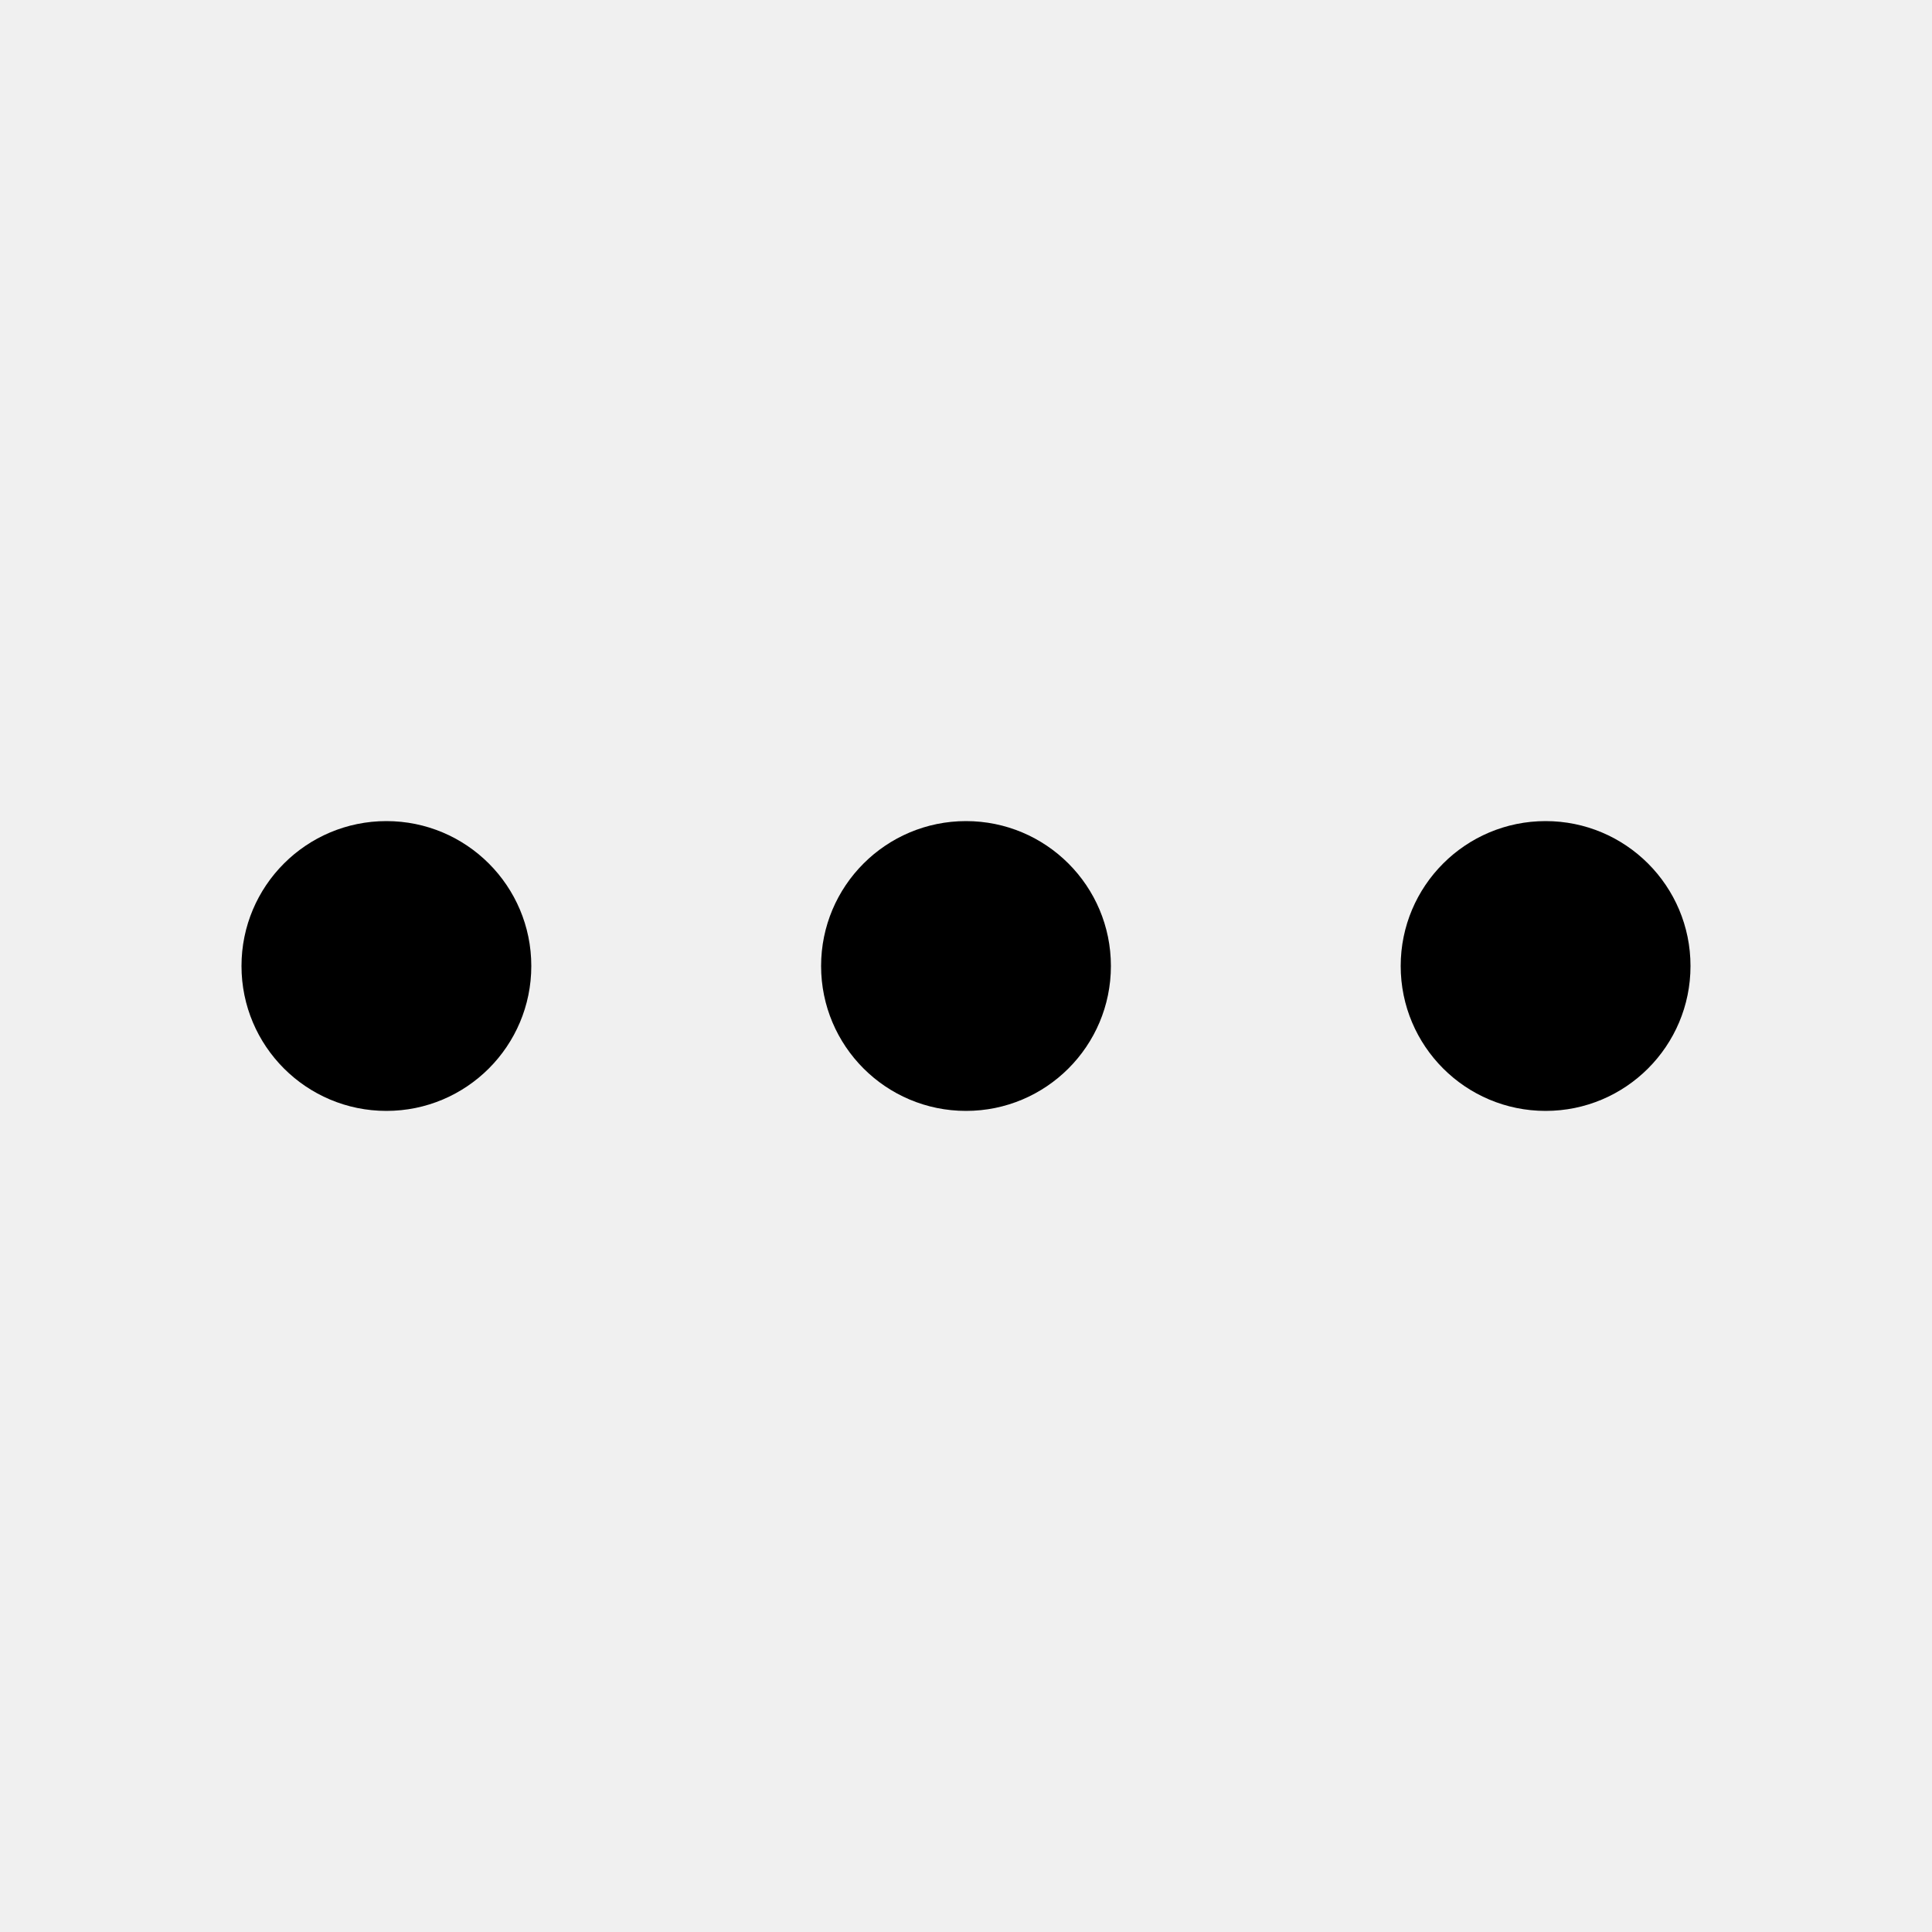
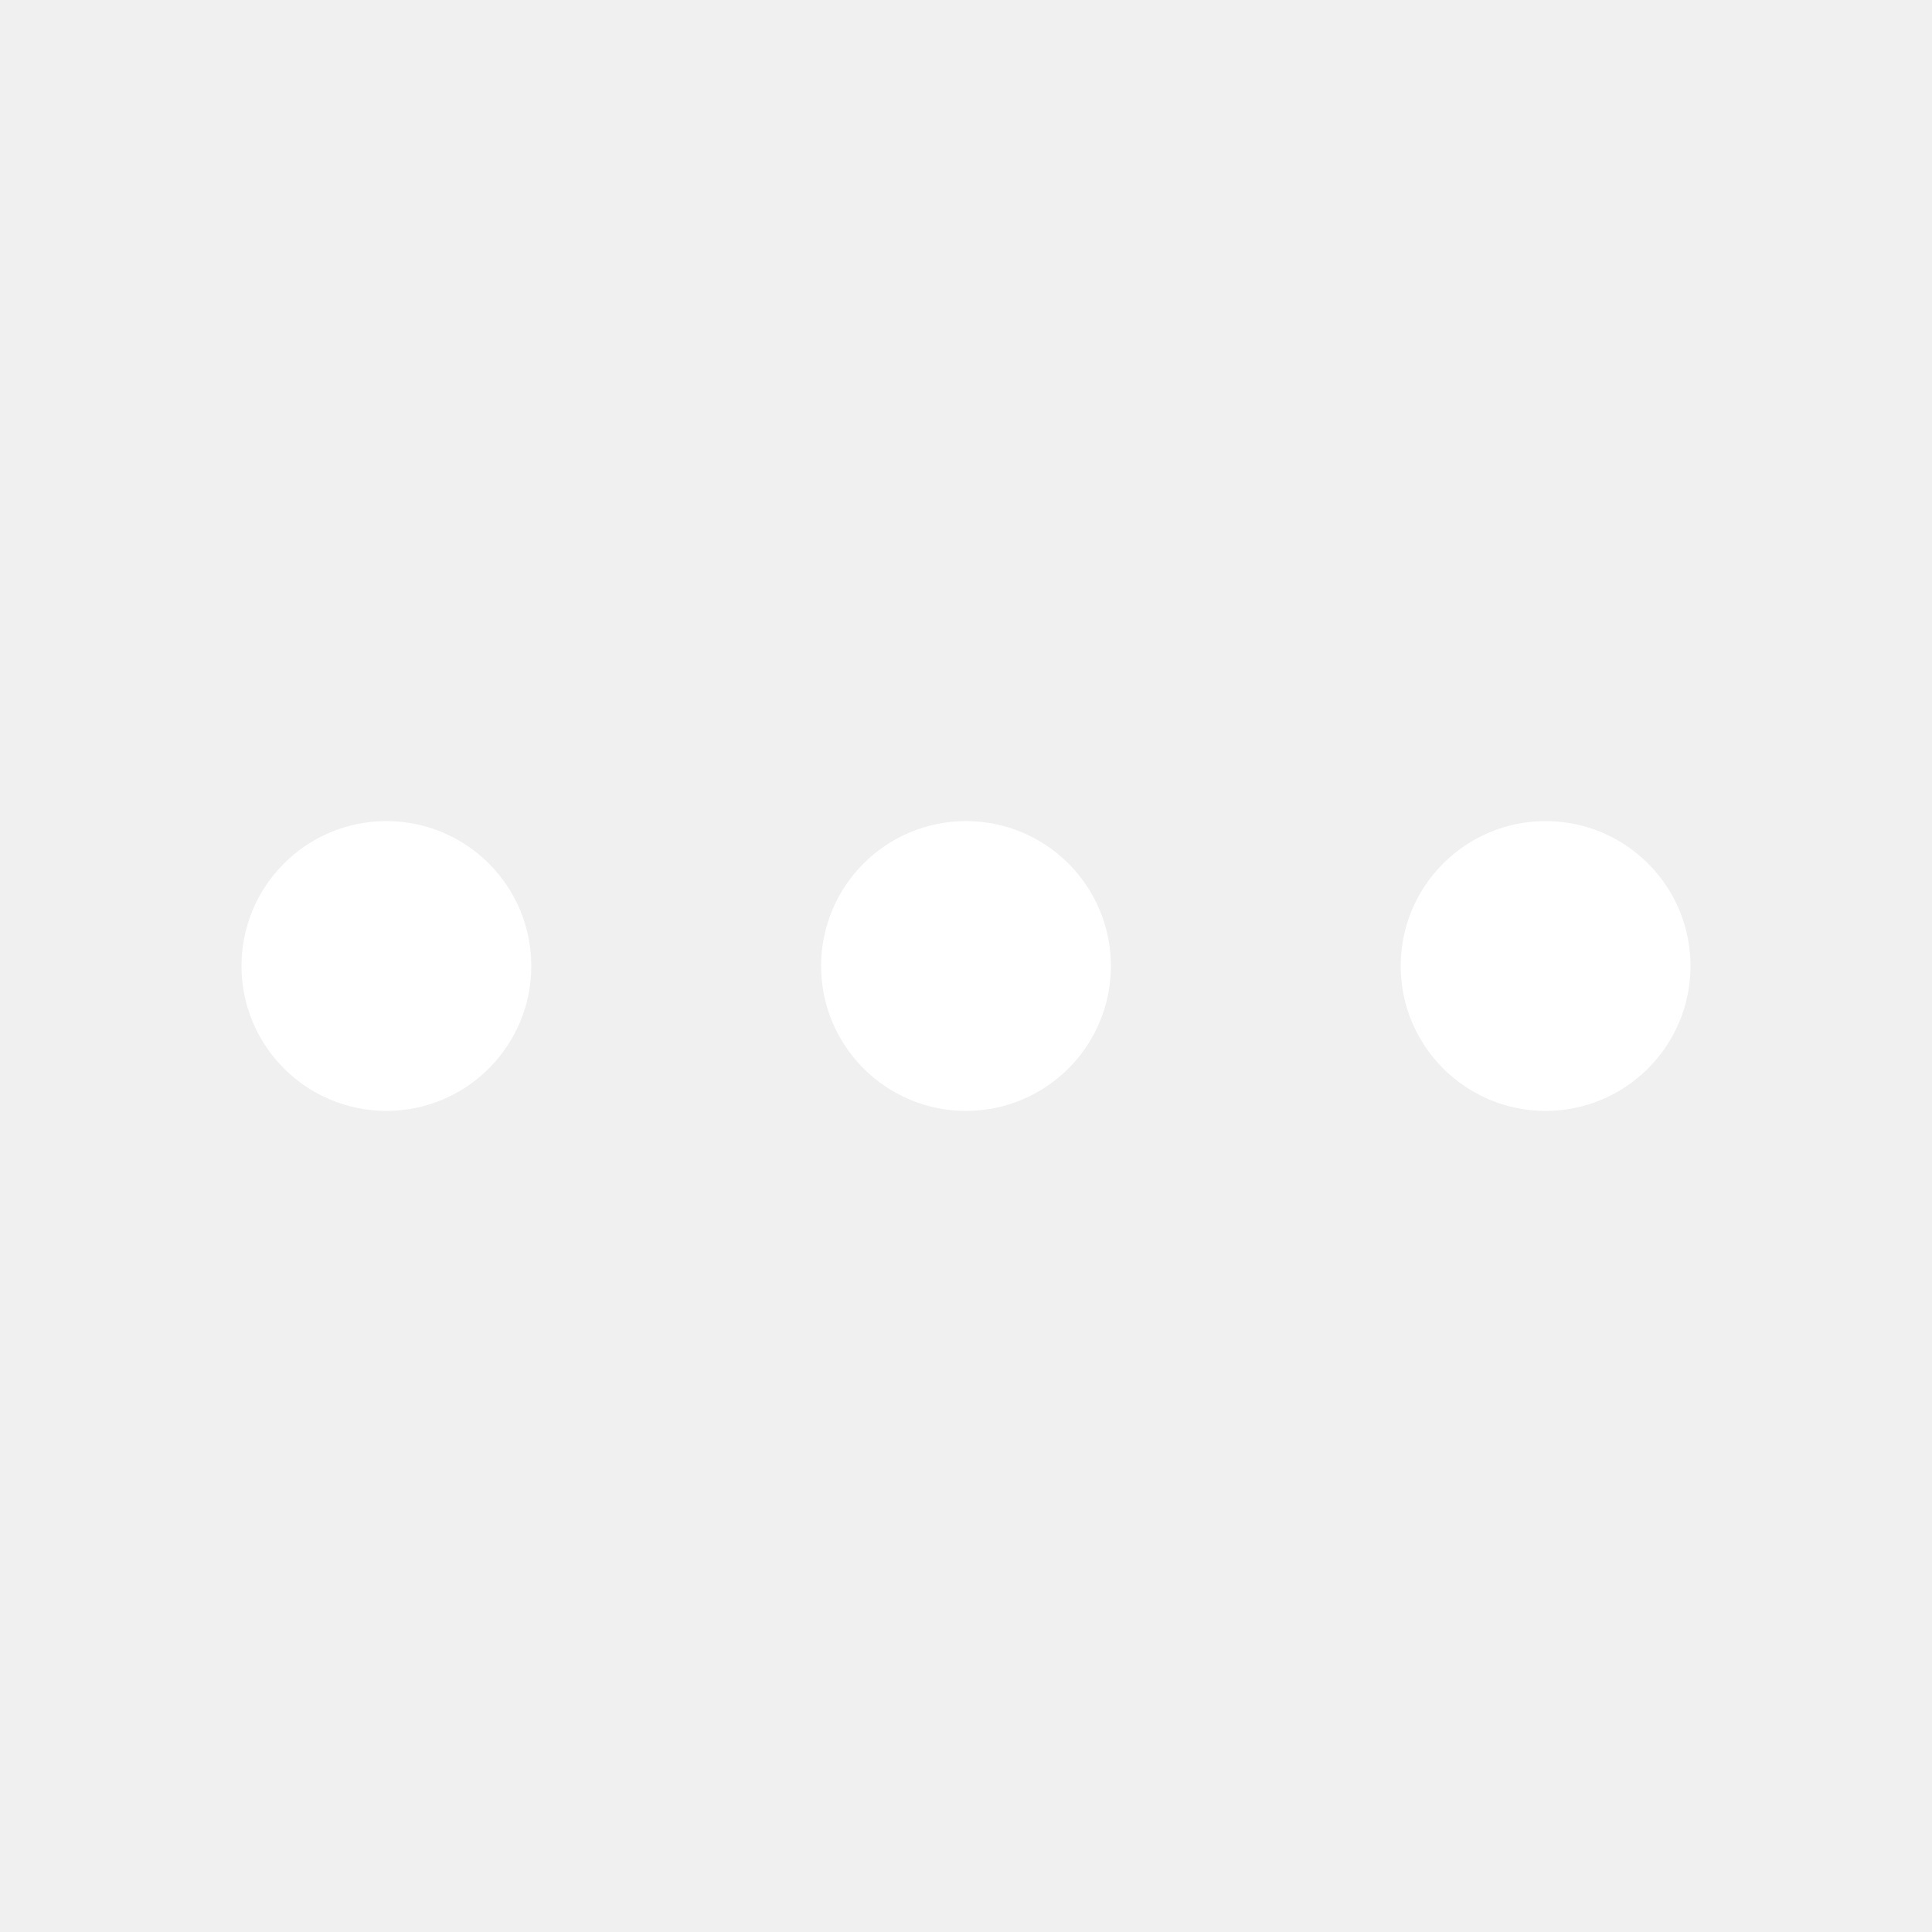
- <svg xmlns="http://www.w3.org/2000/svg" rpl="" fill="currentColor" height="20" icon-name="overflow-horizontal-outline" viewBox="0 0 20 20" width="20">
+ <svg xmlns="http://www.w3.org/2000/svg" rpl="" fill="white" height="20" icon-name="overflow-horizontal-outline" viewBox="0 0 20 20" width="20">
  <path d="M5.5 10a1.5 1.5 0 1 1-3 0 1.5 1.5 0 0 1 3 0ZM10 8.5a1.5 1.5 0 1 0 0 3 1.5 1.5 0 0 0 0-3Zm6 0a1.5 1.5 0 1 0 0 3 1.5 1.5 0 0 0 0-3Z" />
</svg>
